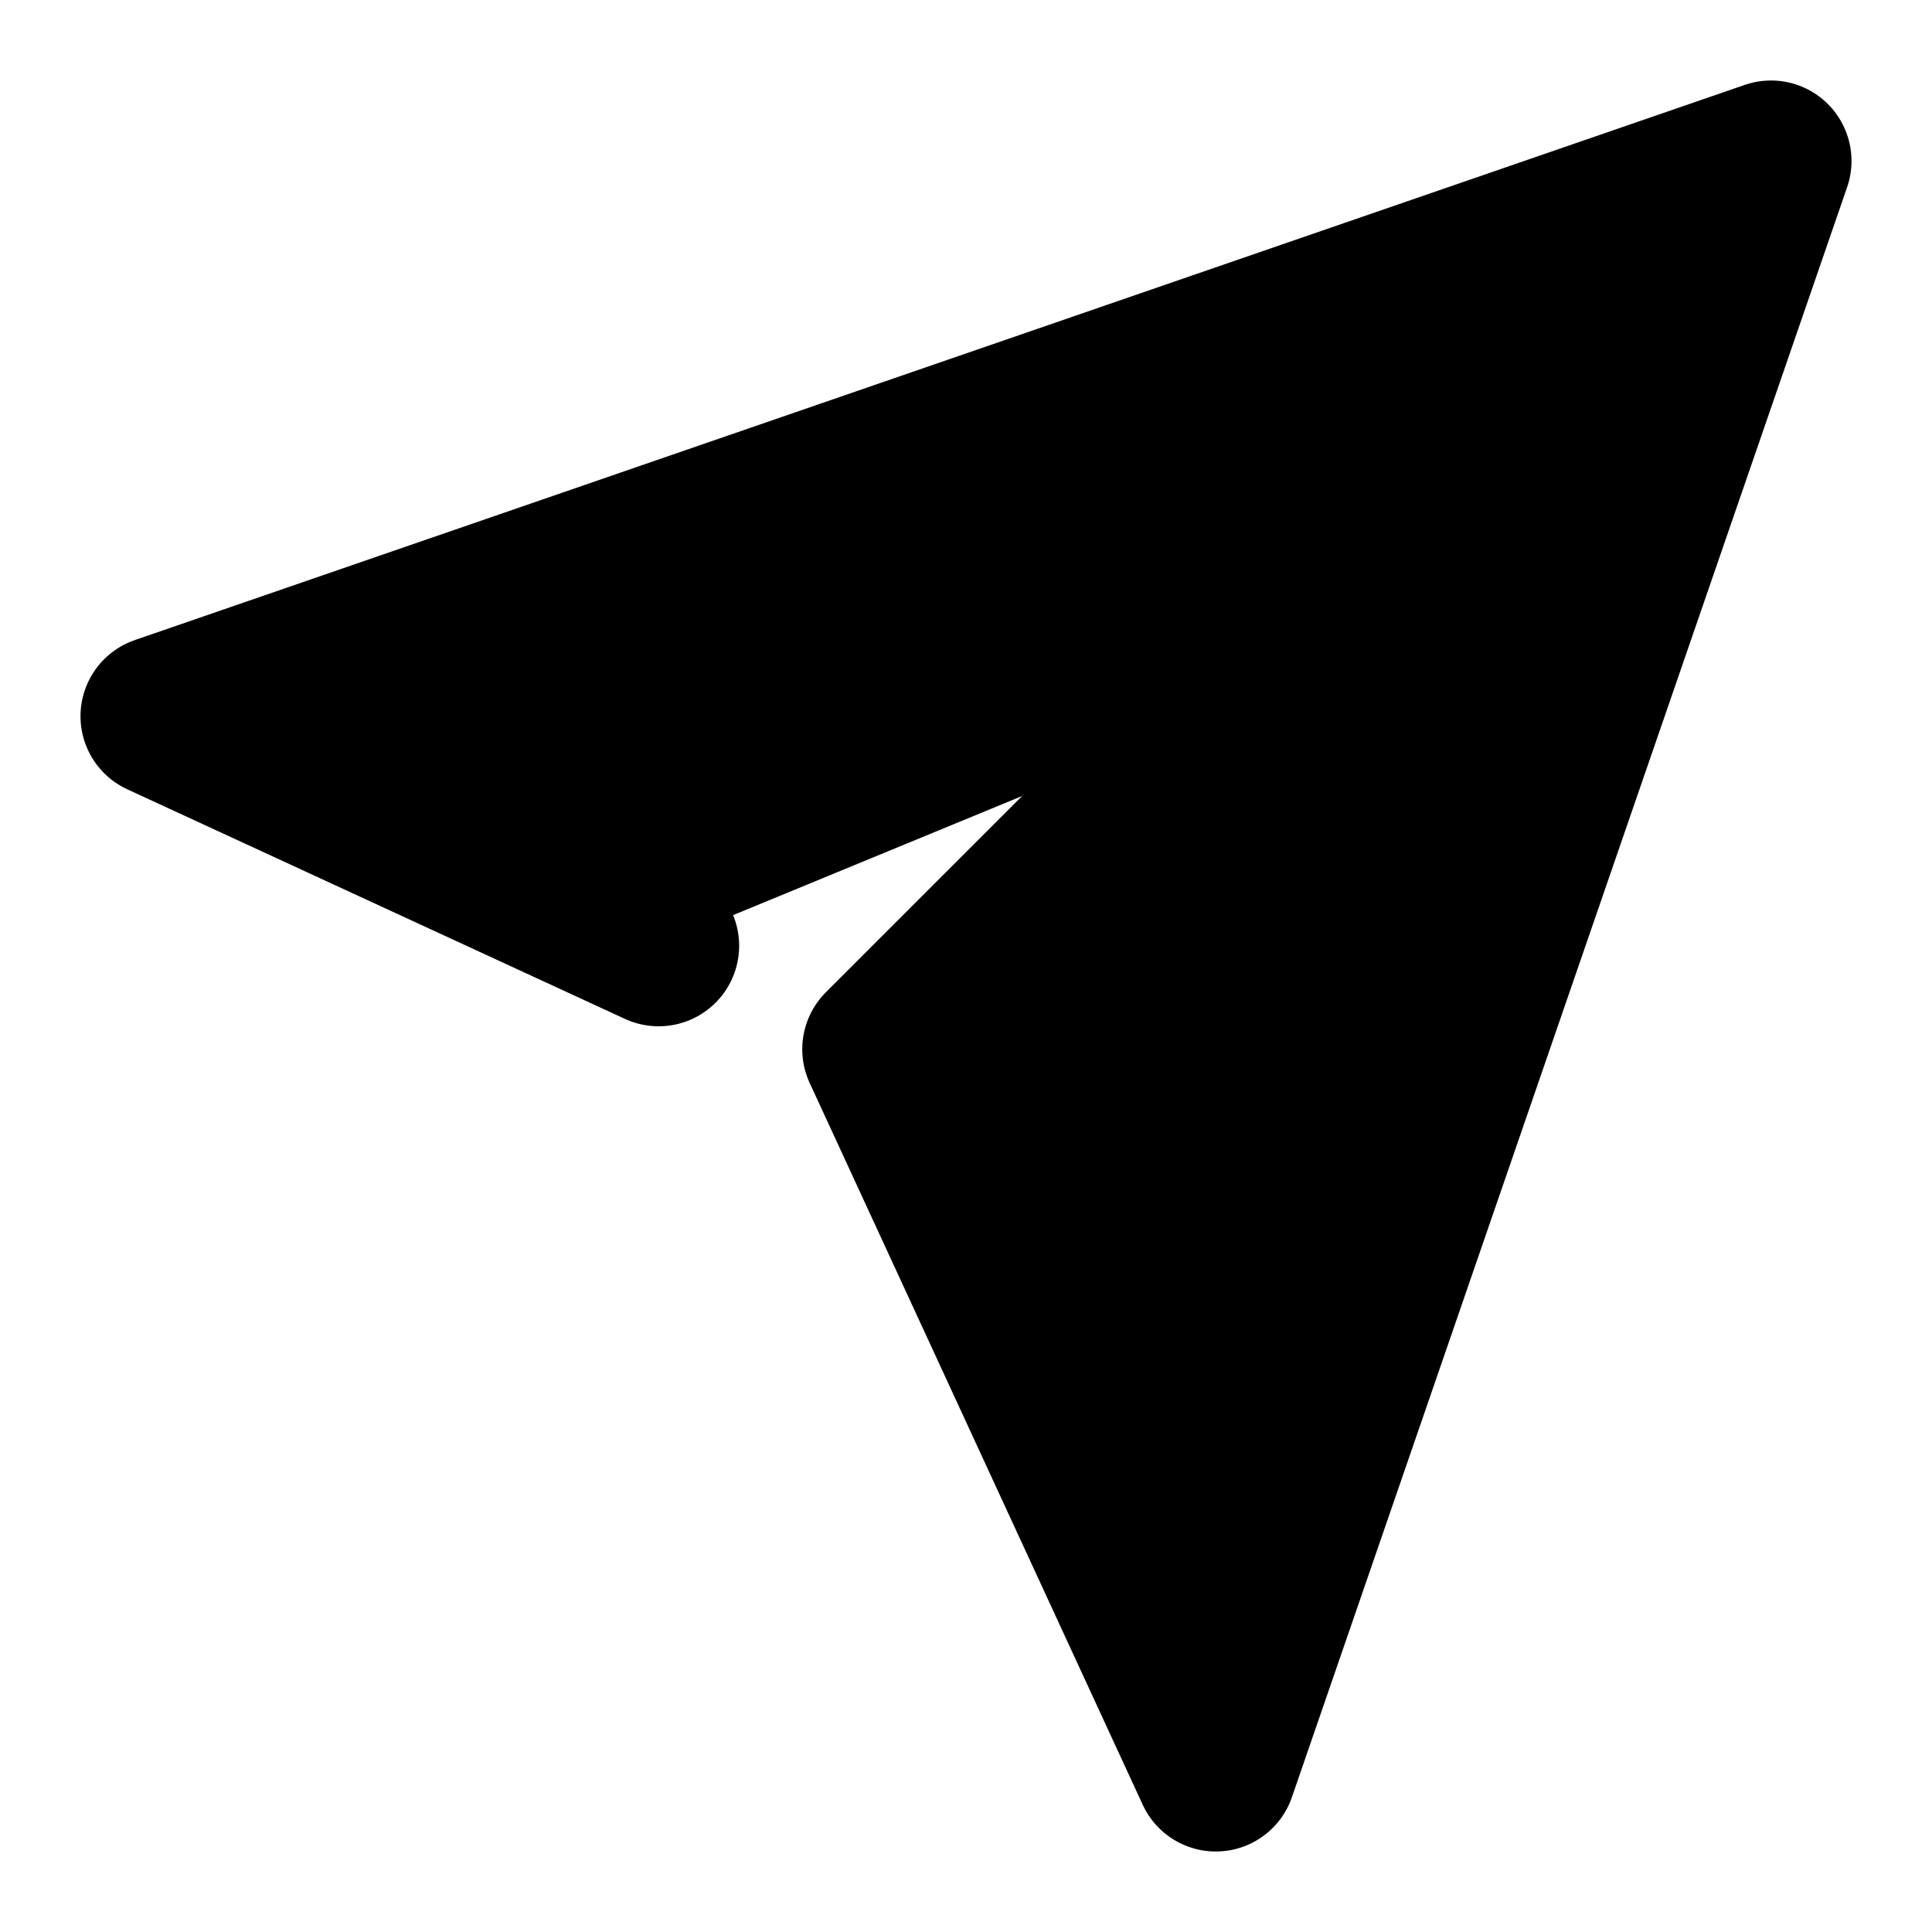
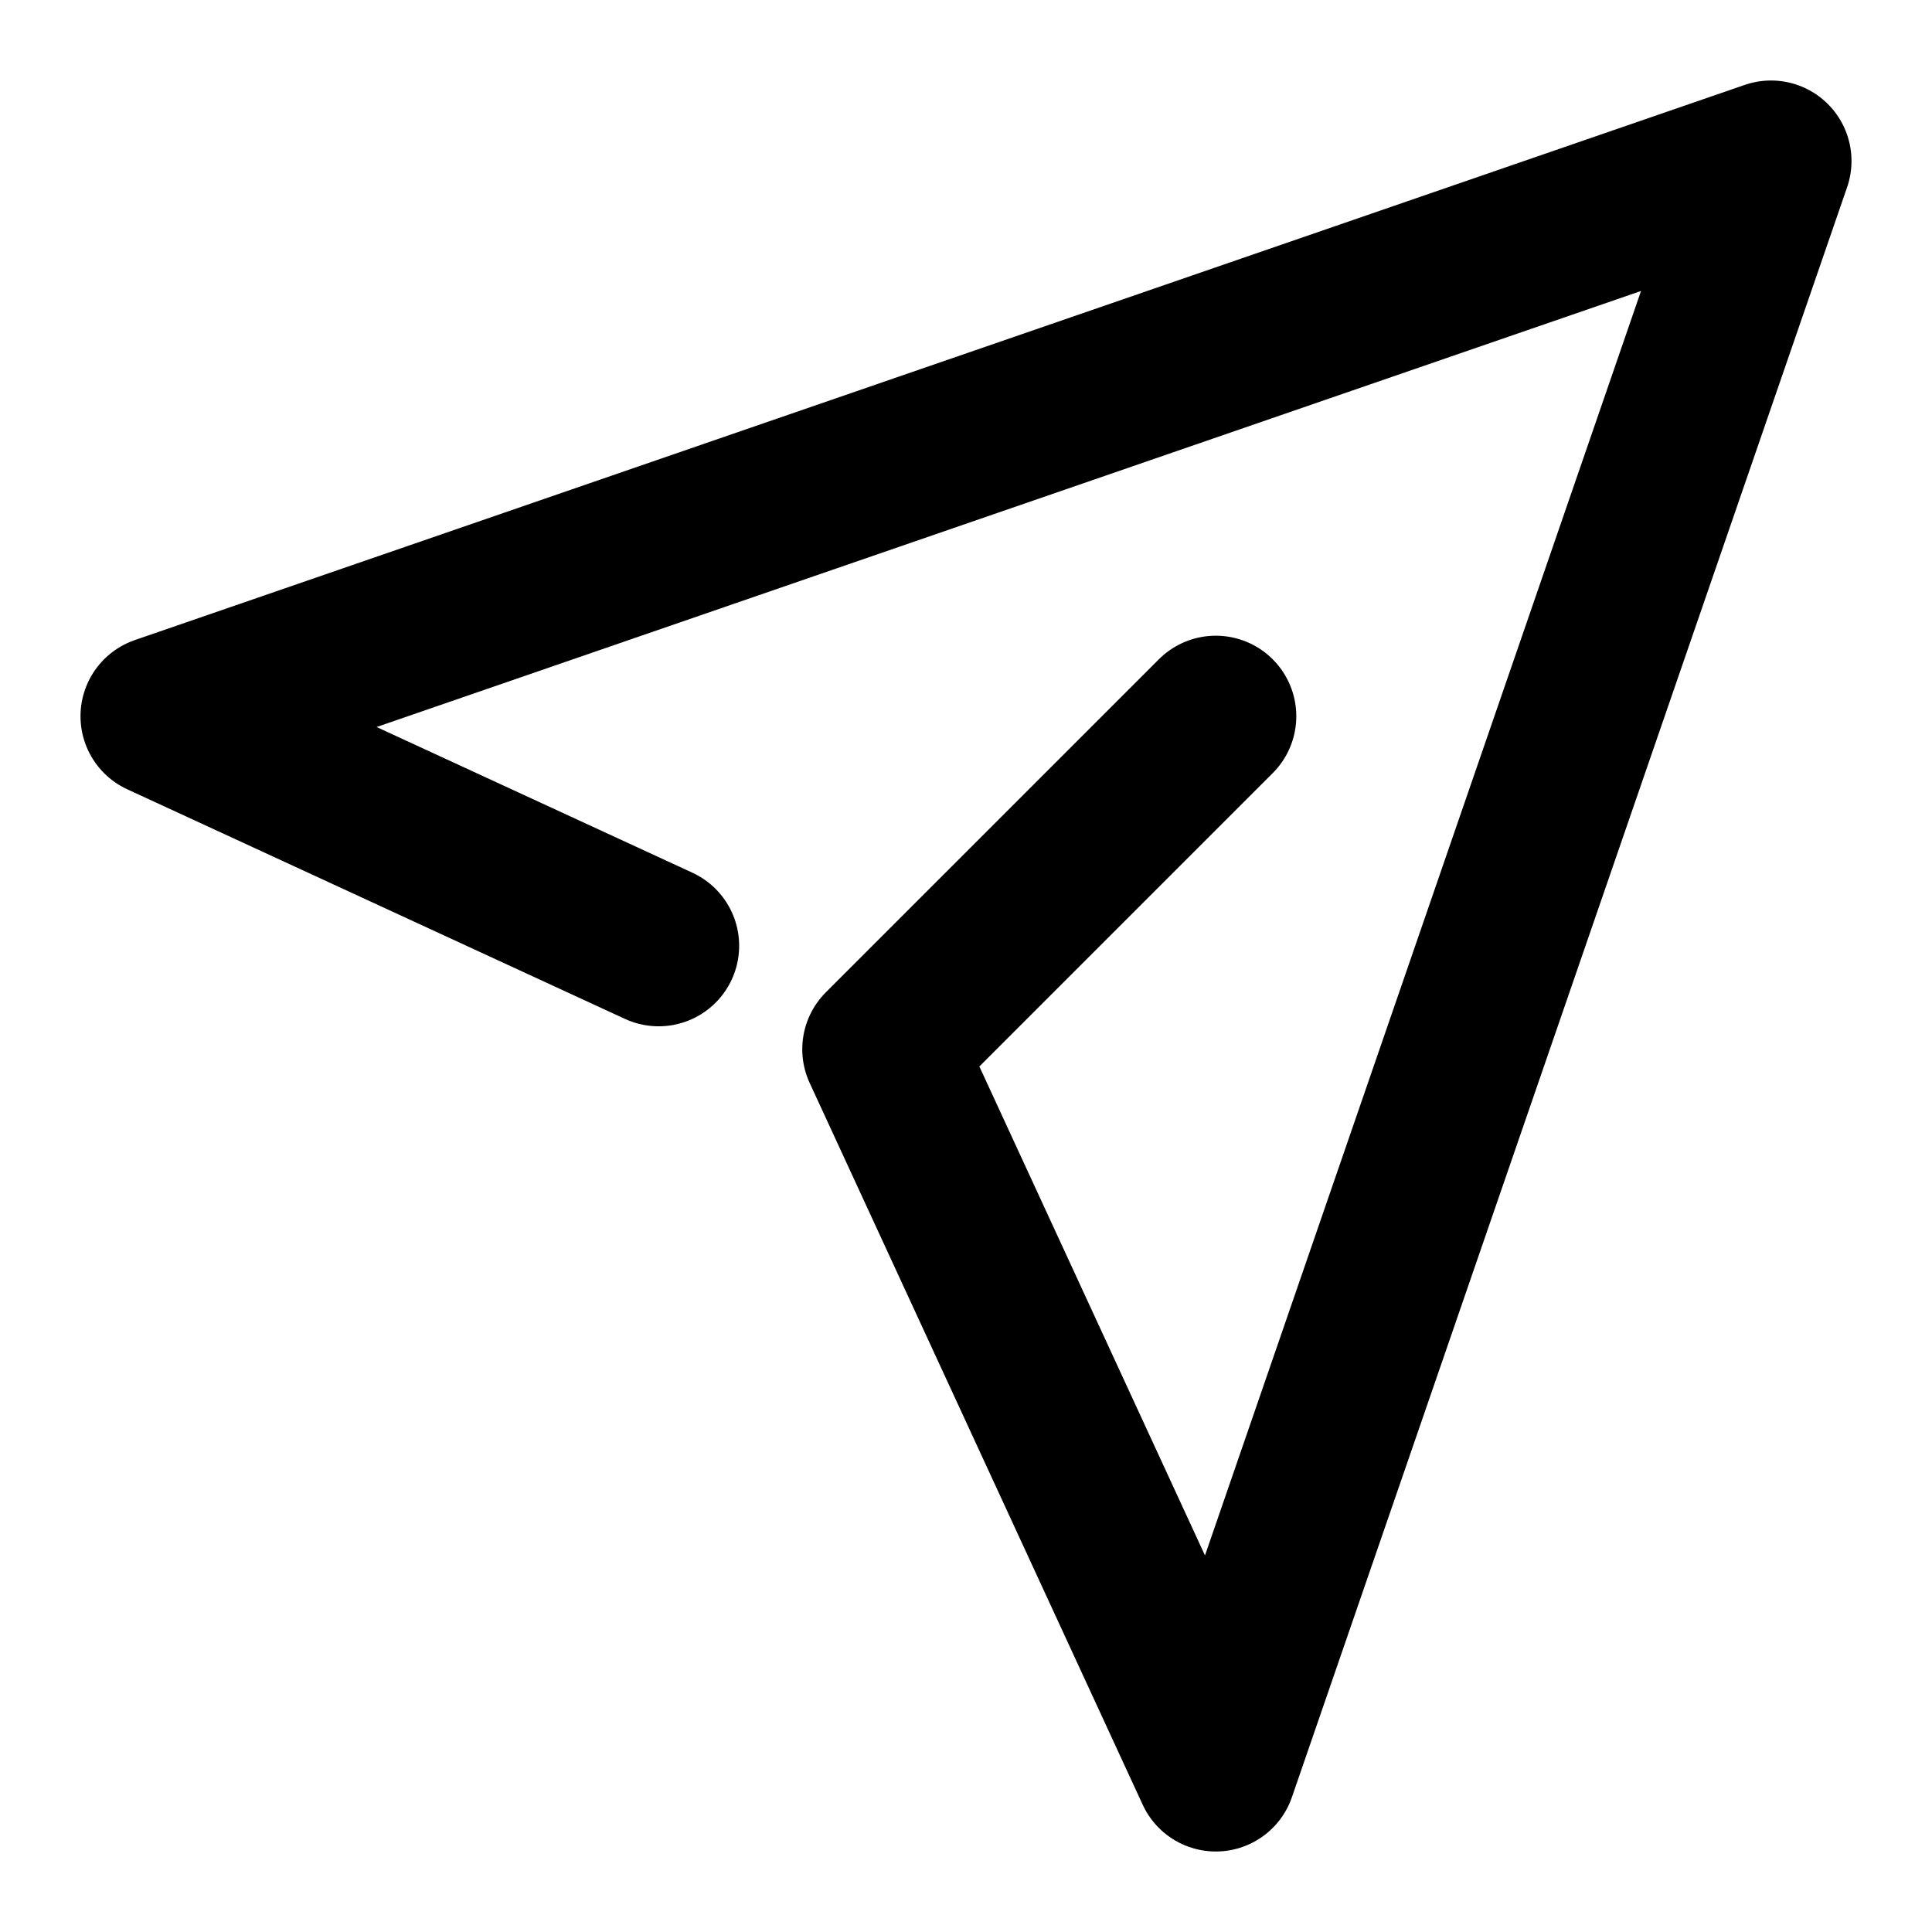
<svg xmlns="http://www.w3.org/2000/svg" width="24" height="24" viewBox="0 0 24 24">
-   <path d="M8.182 11.749 2 8.897 22 2l-6.897 20-4.137-8.966 4.137-4.137" stroke="#000" stroke-width="2" stroke-linecap="round" stroke-linejoin="round" />
+   <path d="M8.182 11.749 2 8.897 22 2l-6.897 20-4.137-8.966 4.137-4.137" fill="transparent" stroke="currentcolor" stroke-width="2" stroke-linecap="round" stroke-linejoin="round" />
</svg>
